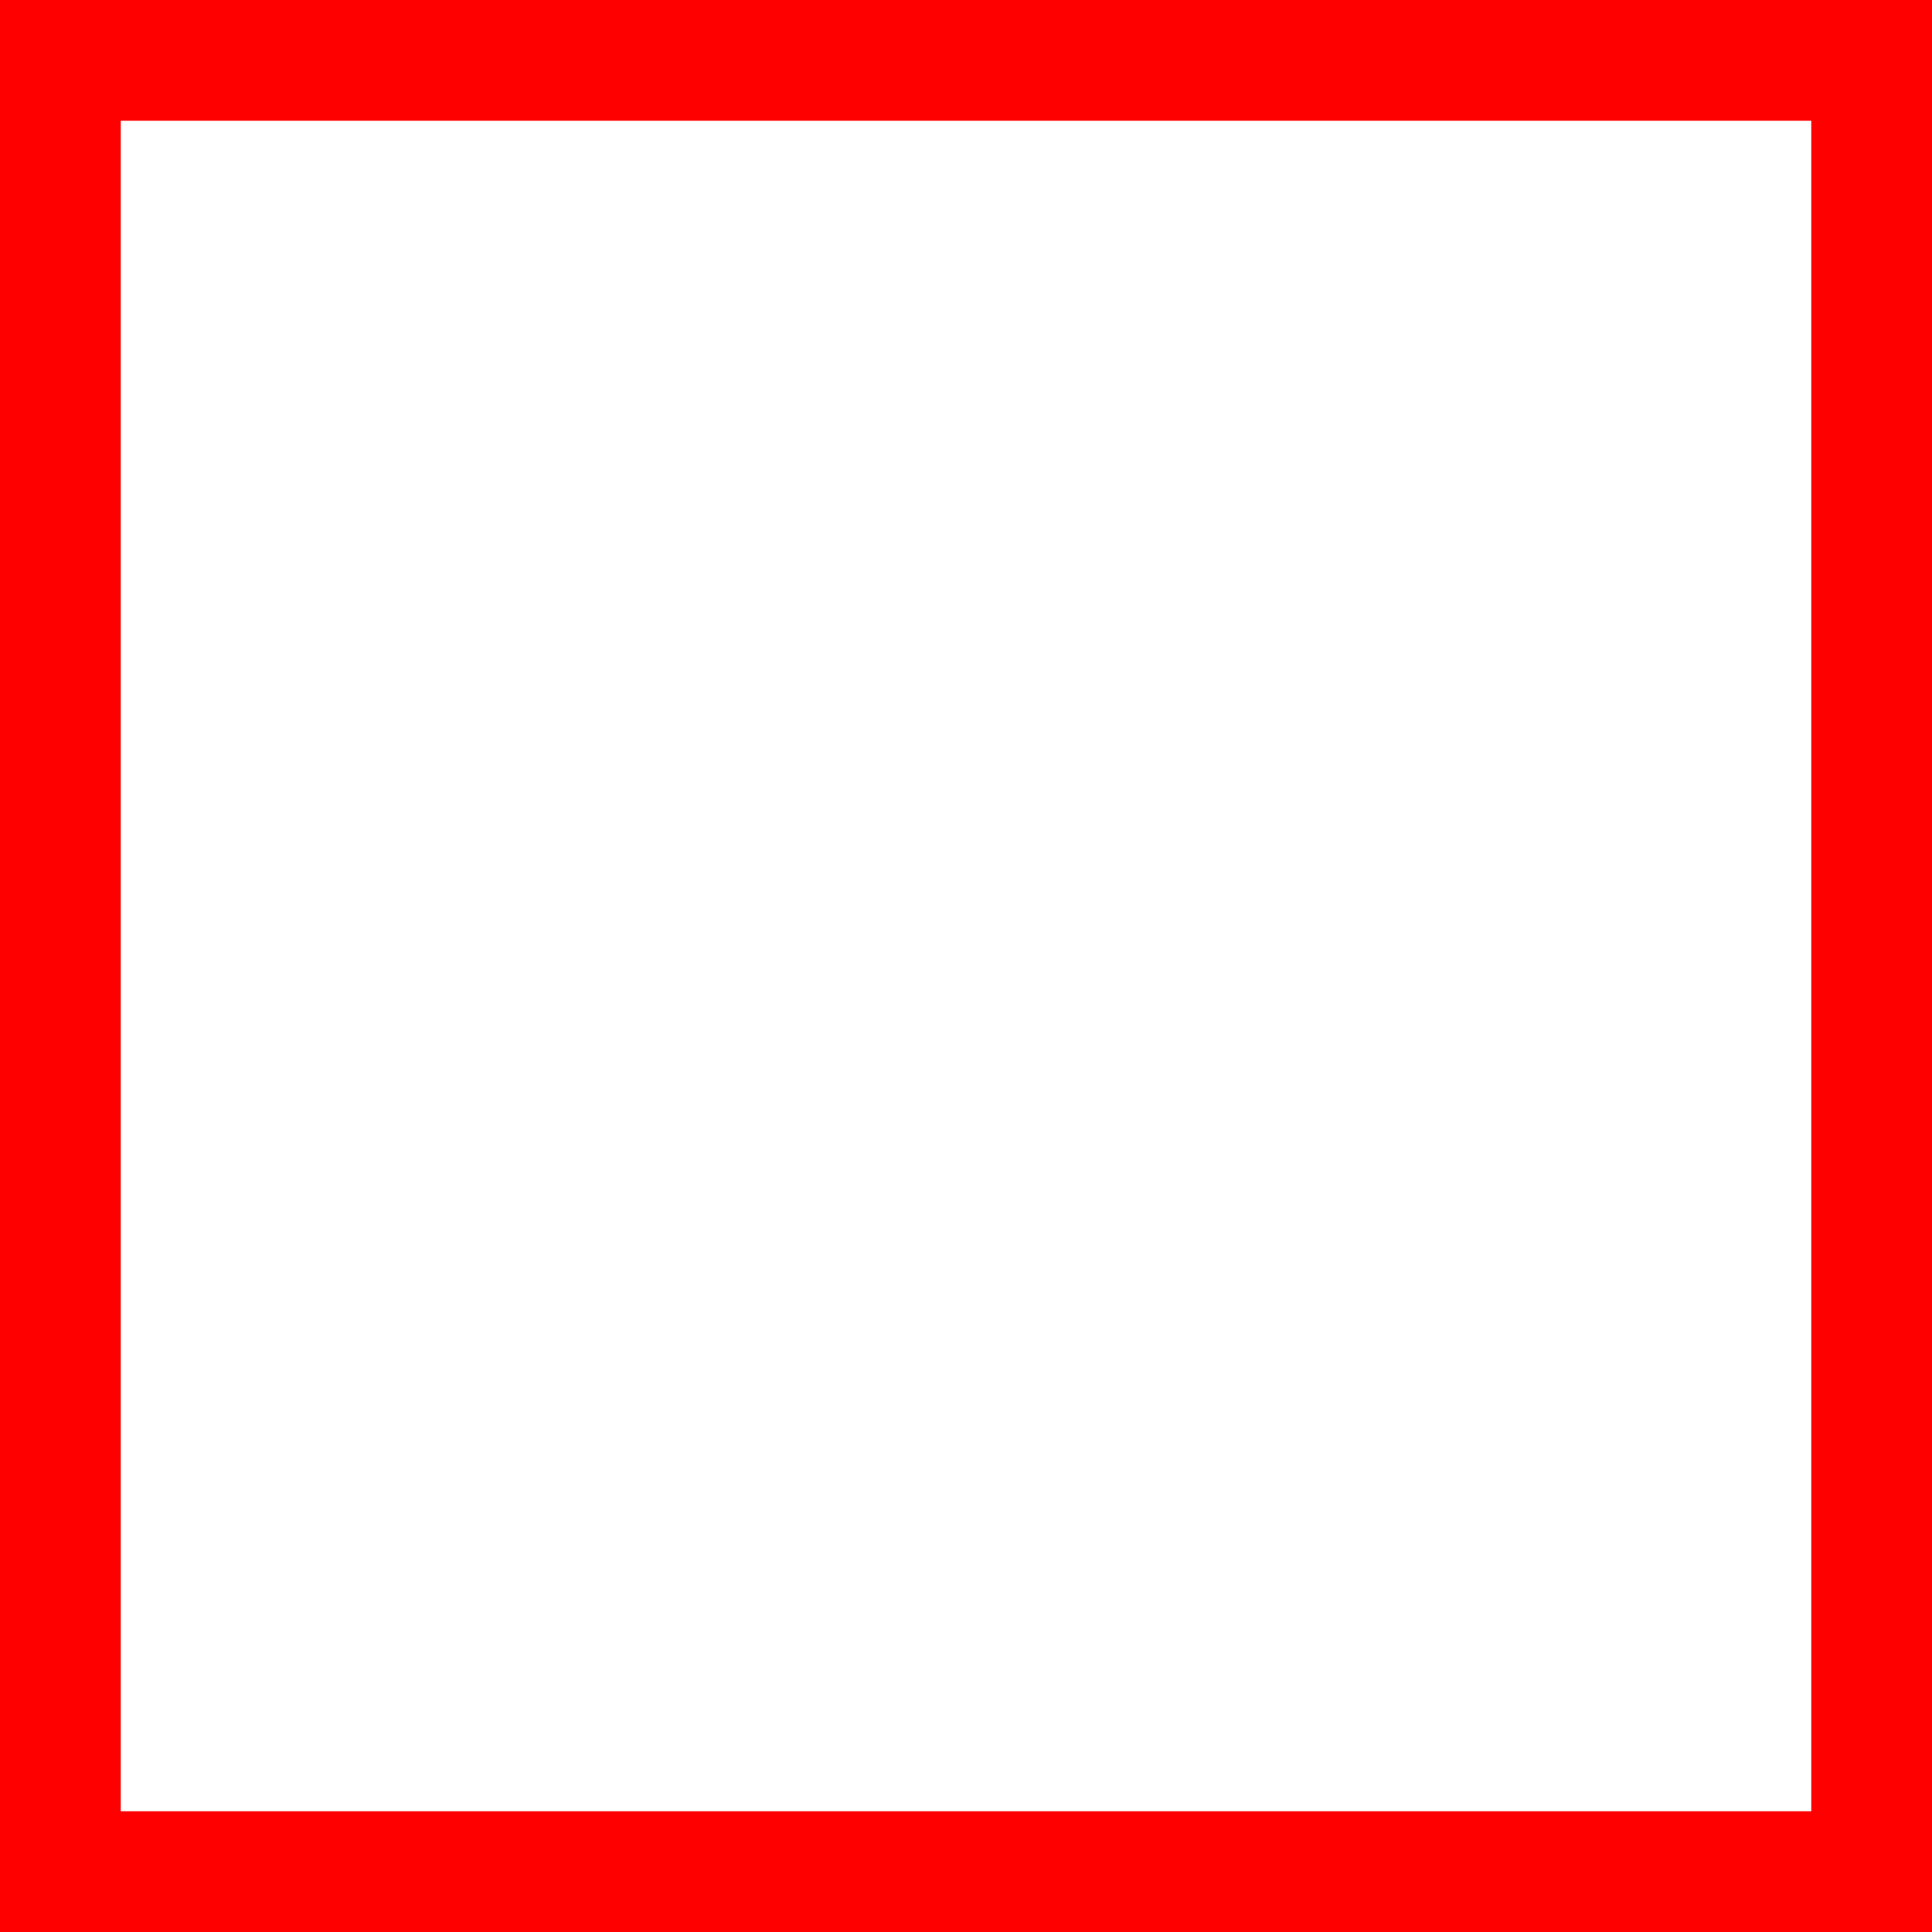
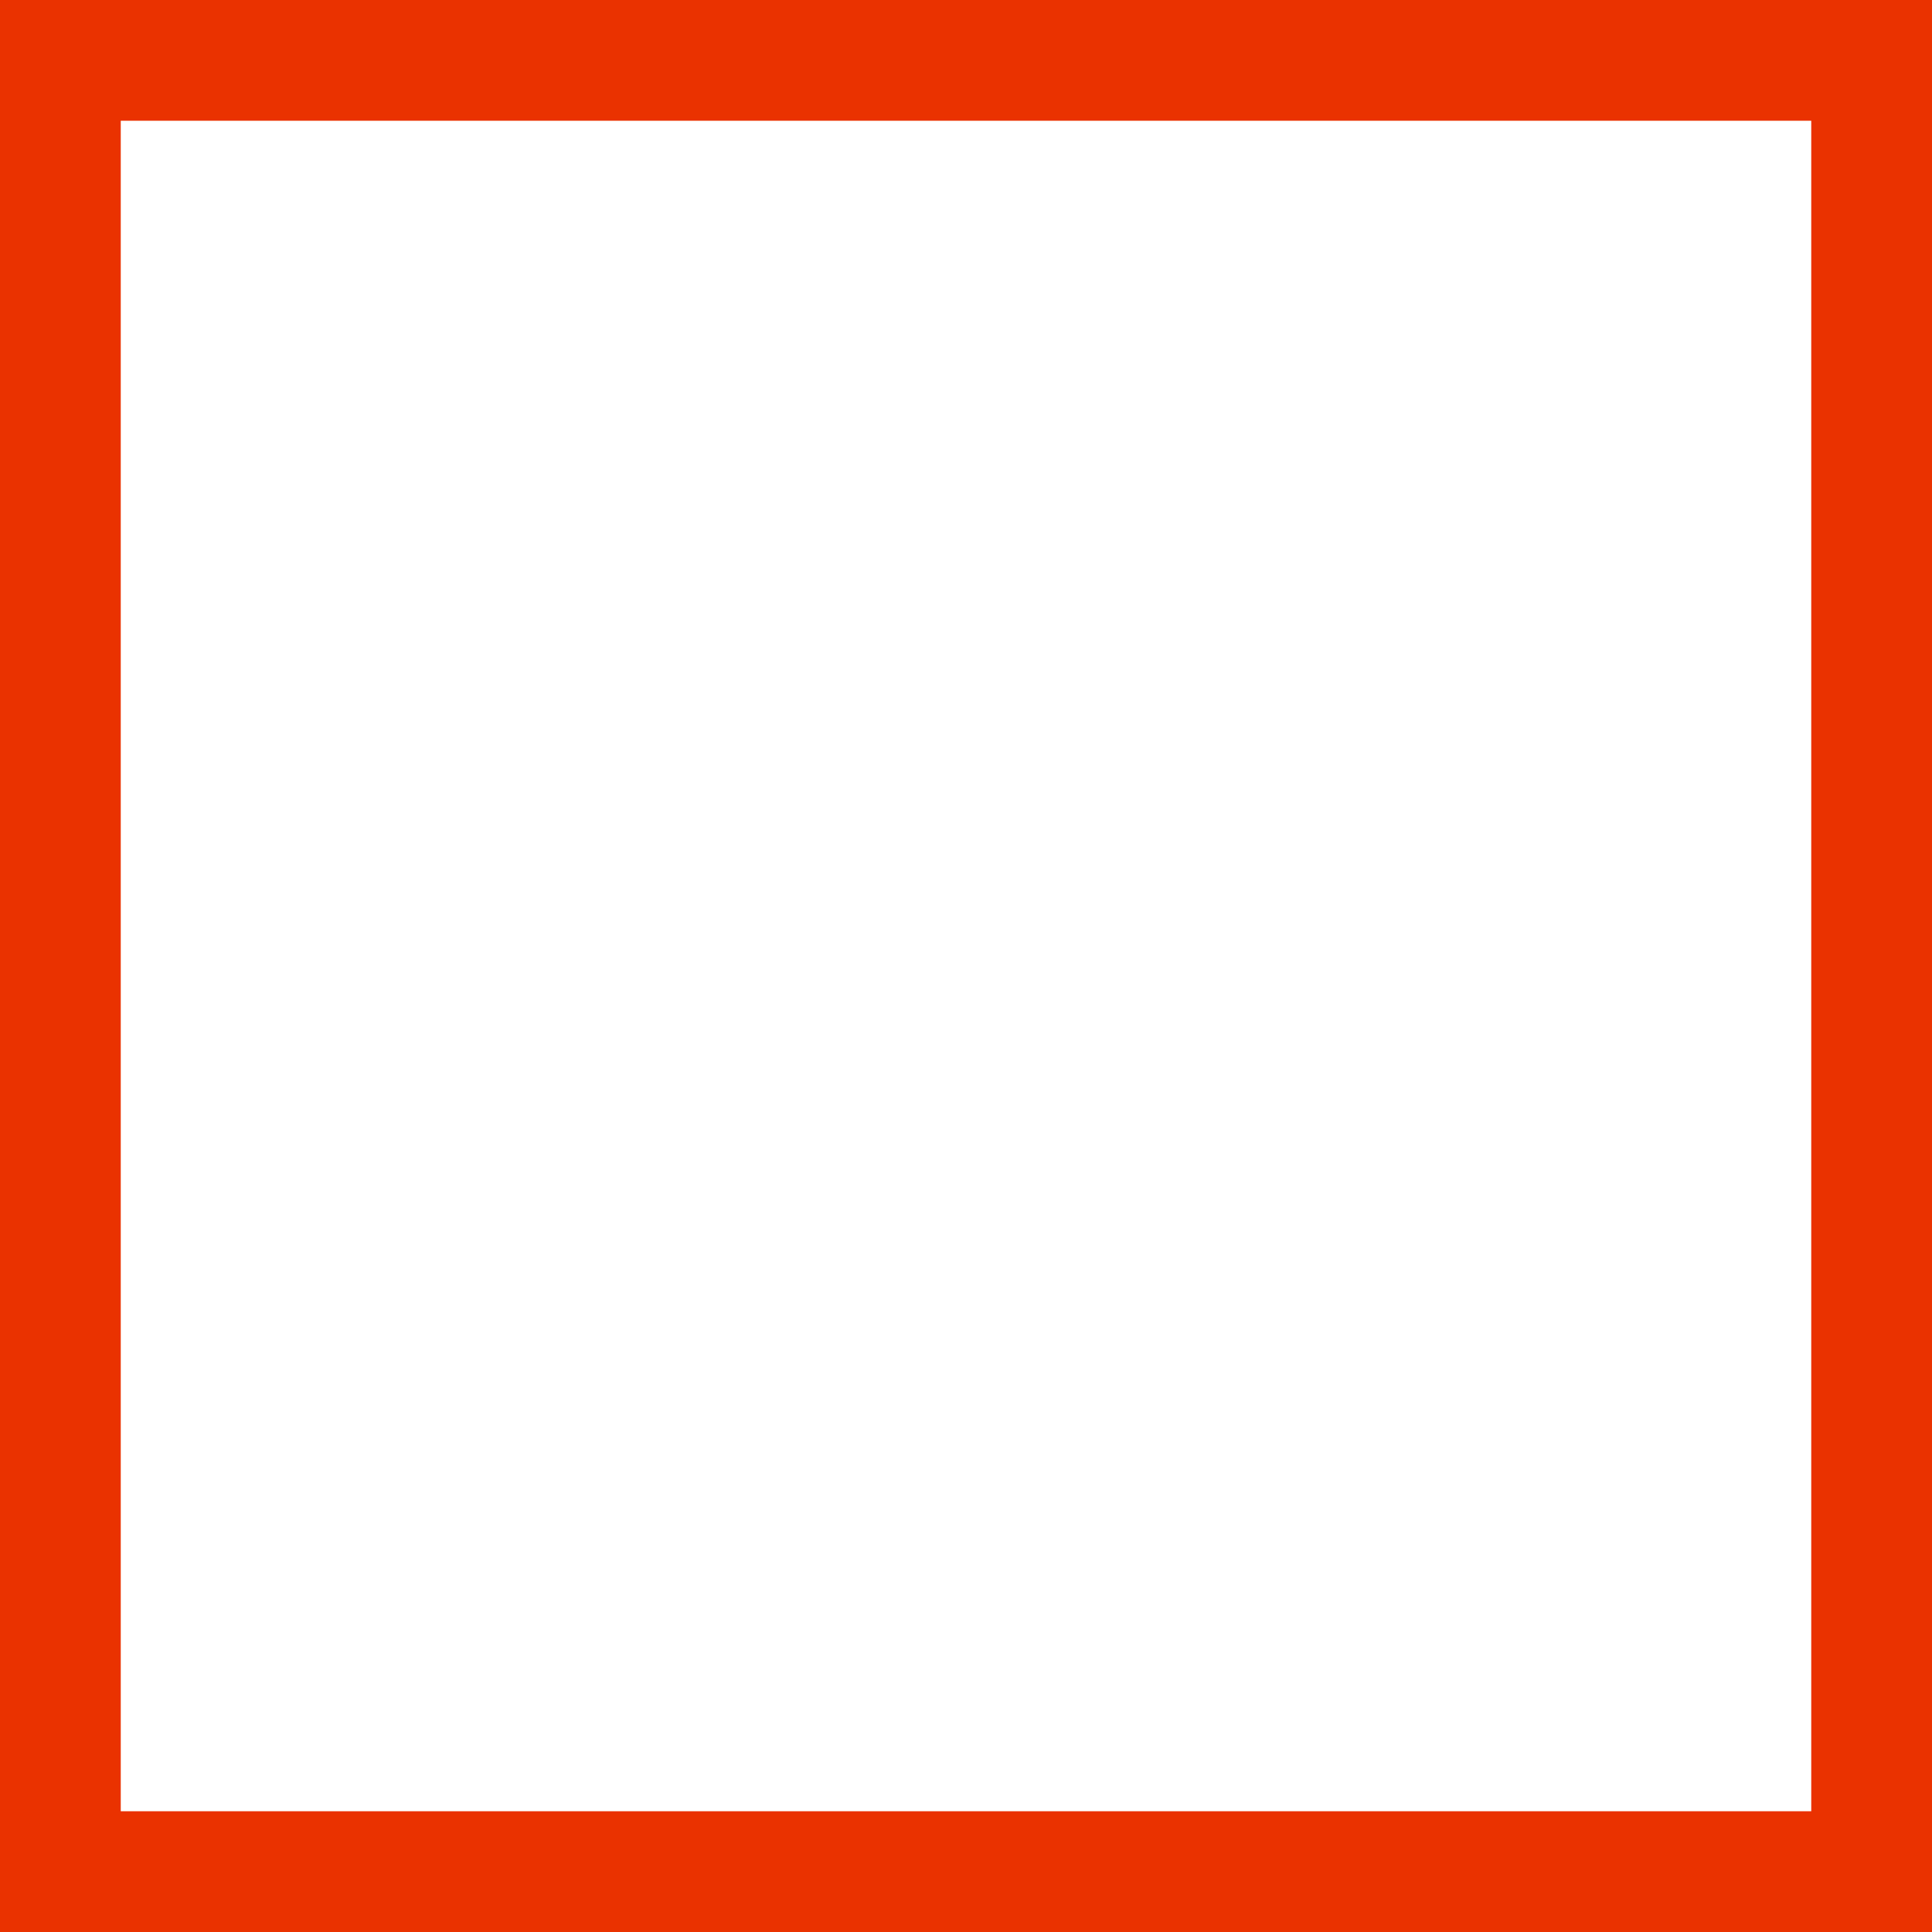
- <svg xmlns="http://www.w3.org/2000/svg" enable-background="new 0 0 24 24" height="24" viewBox="0 0 24 24" width="24">
+ <svg enable-background="new 0 0 24 24" height="24" viewBox="0 0 24 24" width="24">
  <path d="m.75.75h22.5v22.5h-22.5z" fill="#fff" />
-   <path d="m22.5 1.5v21h-21v-21zm1.5-1.5h-24v24h24z" fill="#f00" />
+   <path d="m22.5 1.5v21h-21v-21zm1.5-1.5h-24v24h24z" fill="#EA3200" />
</svg>
